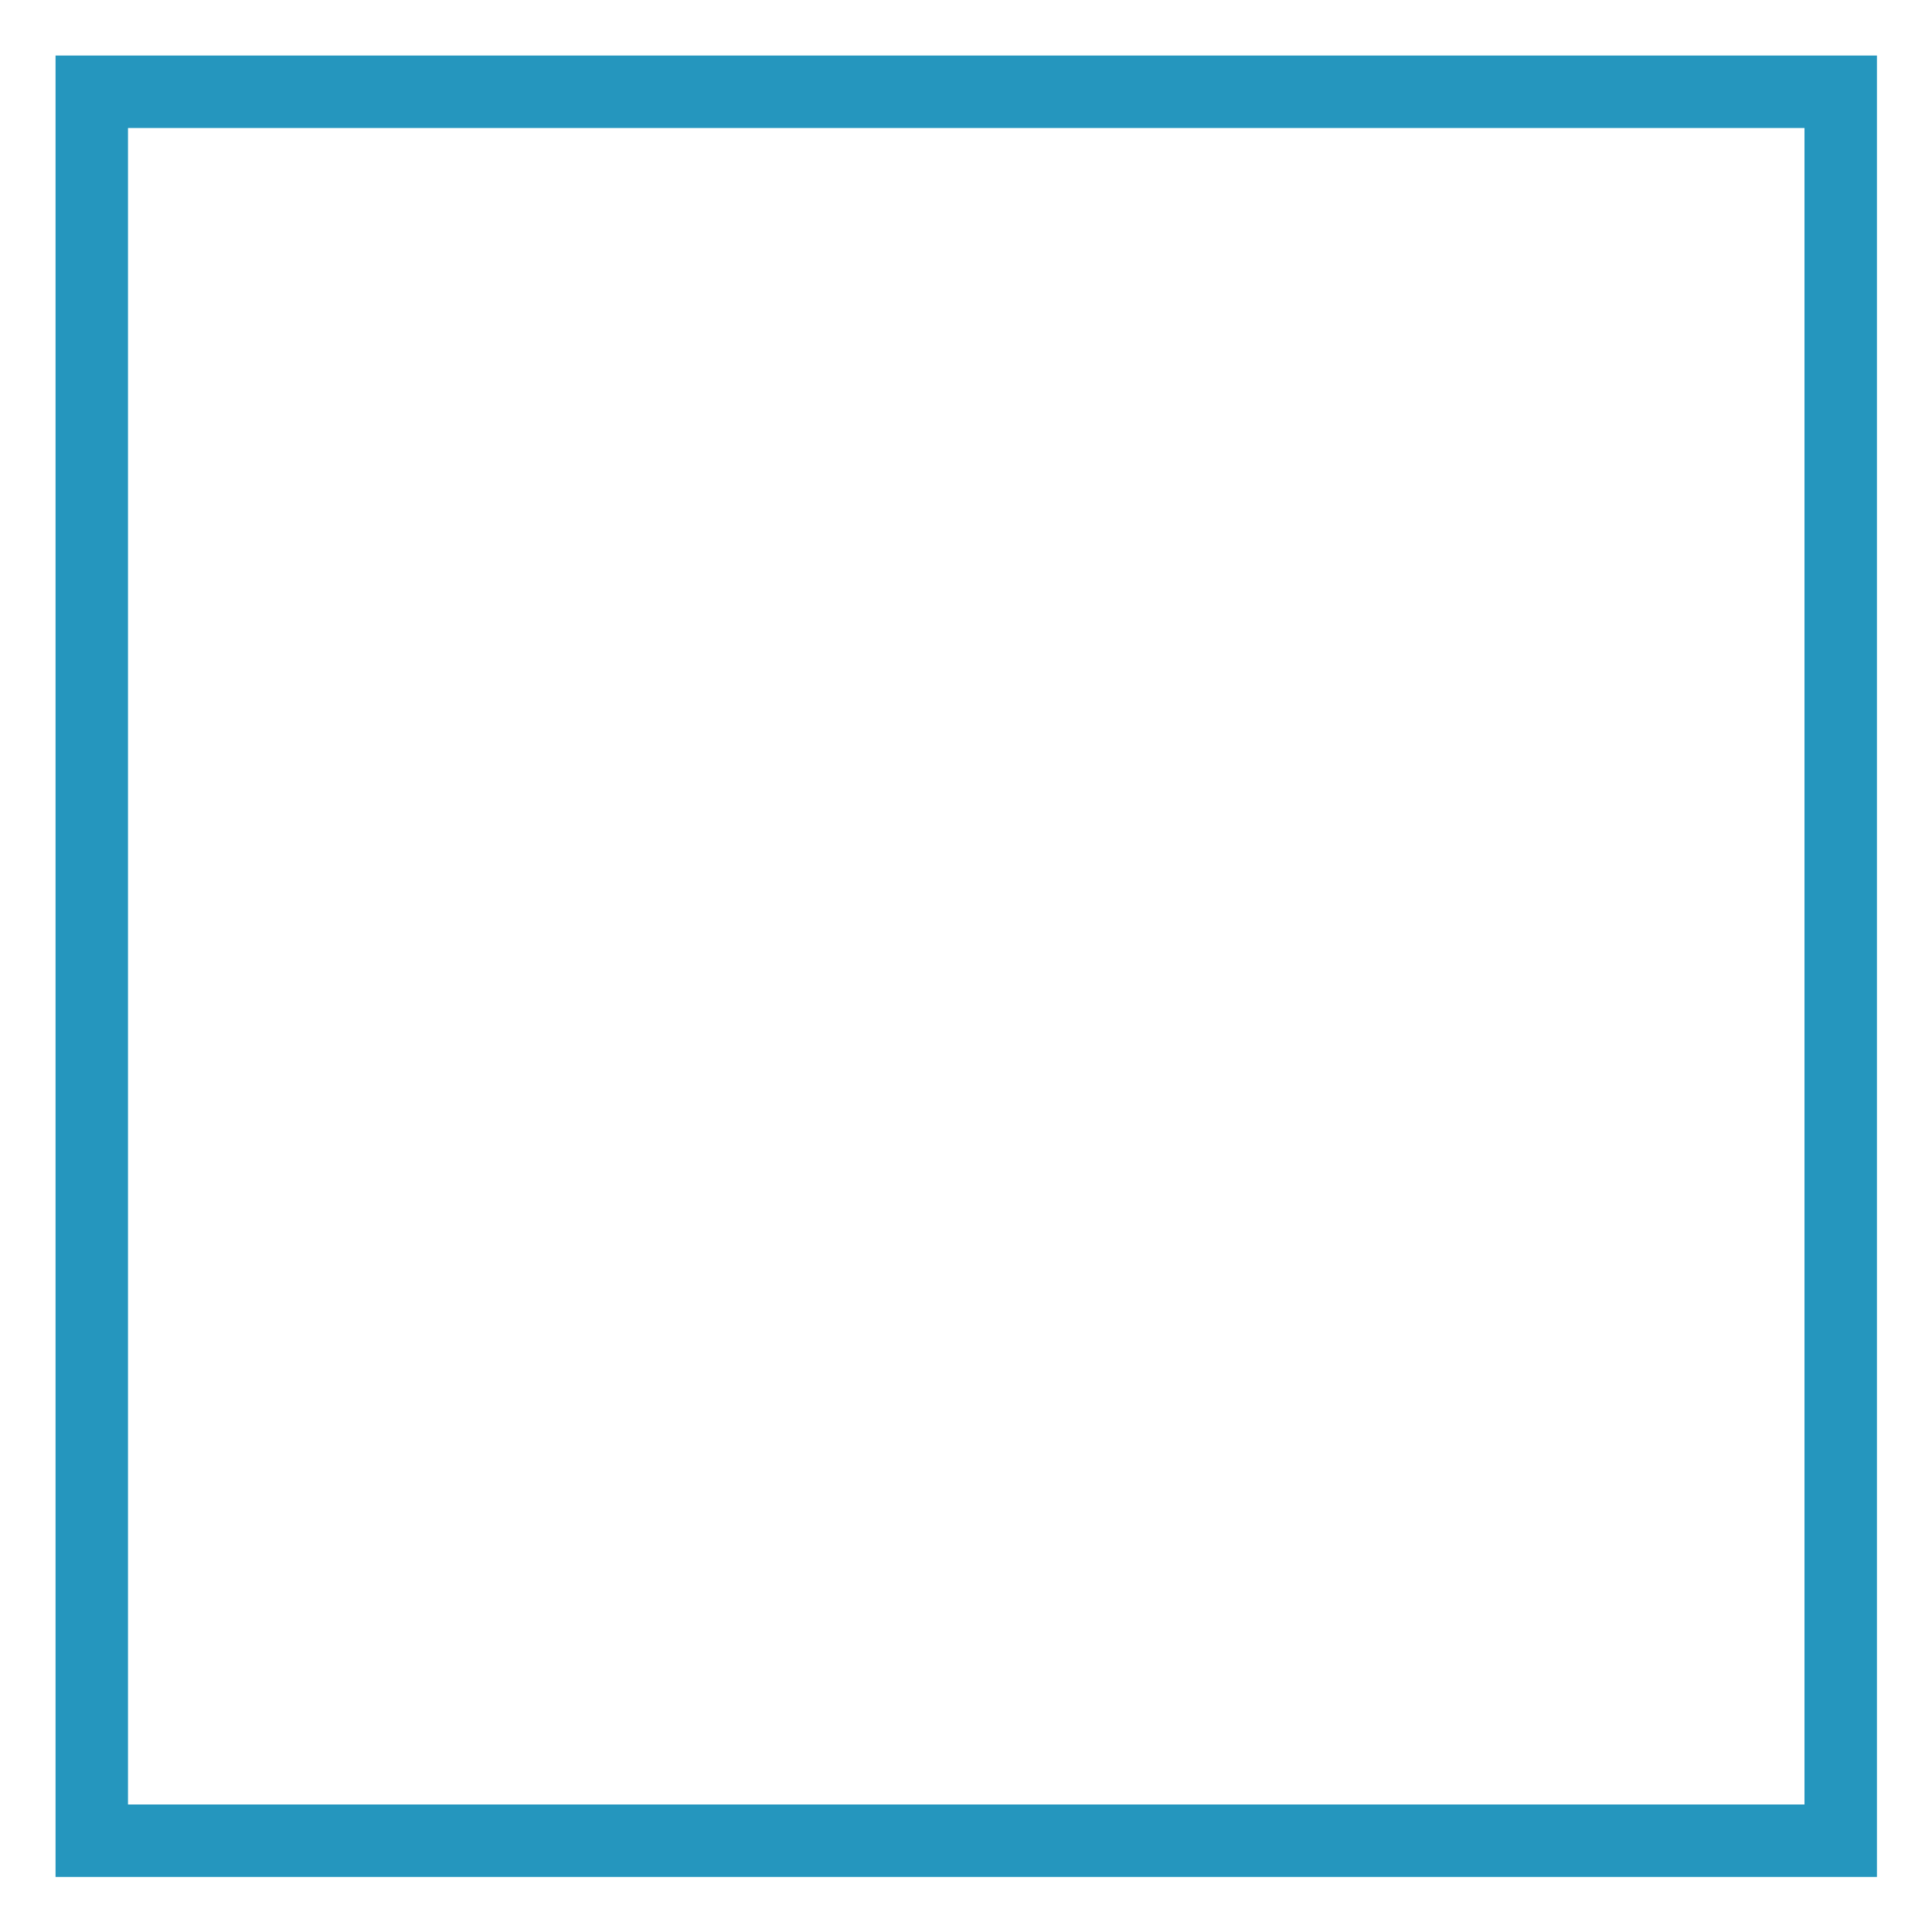
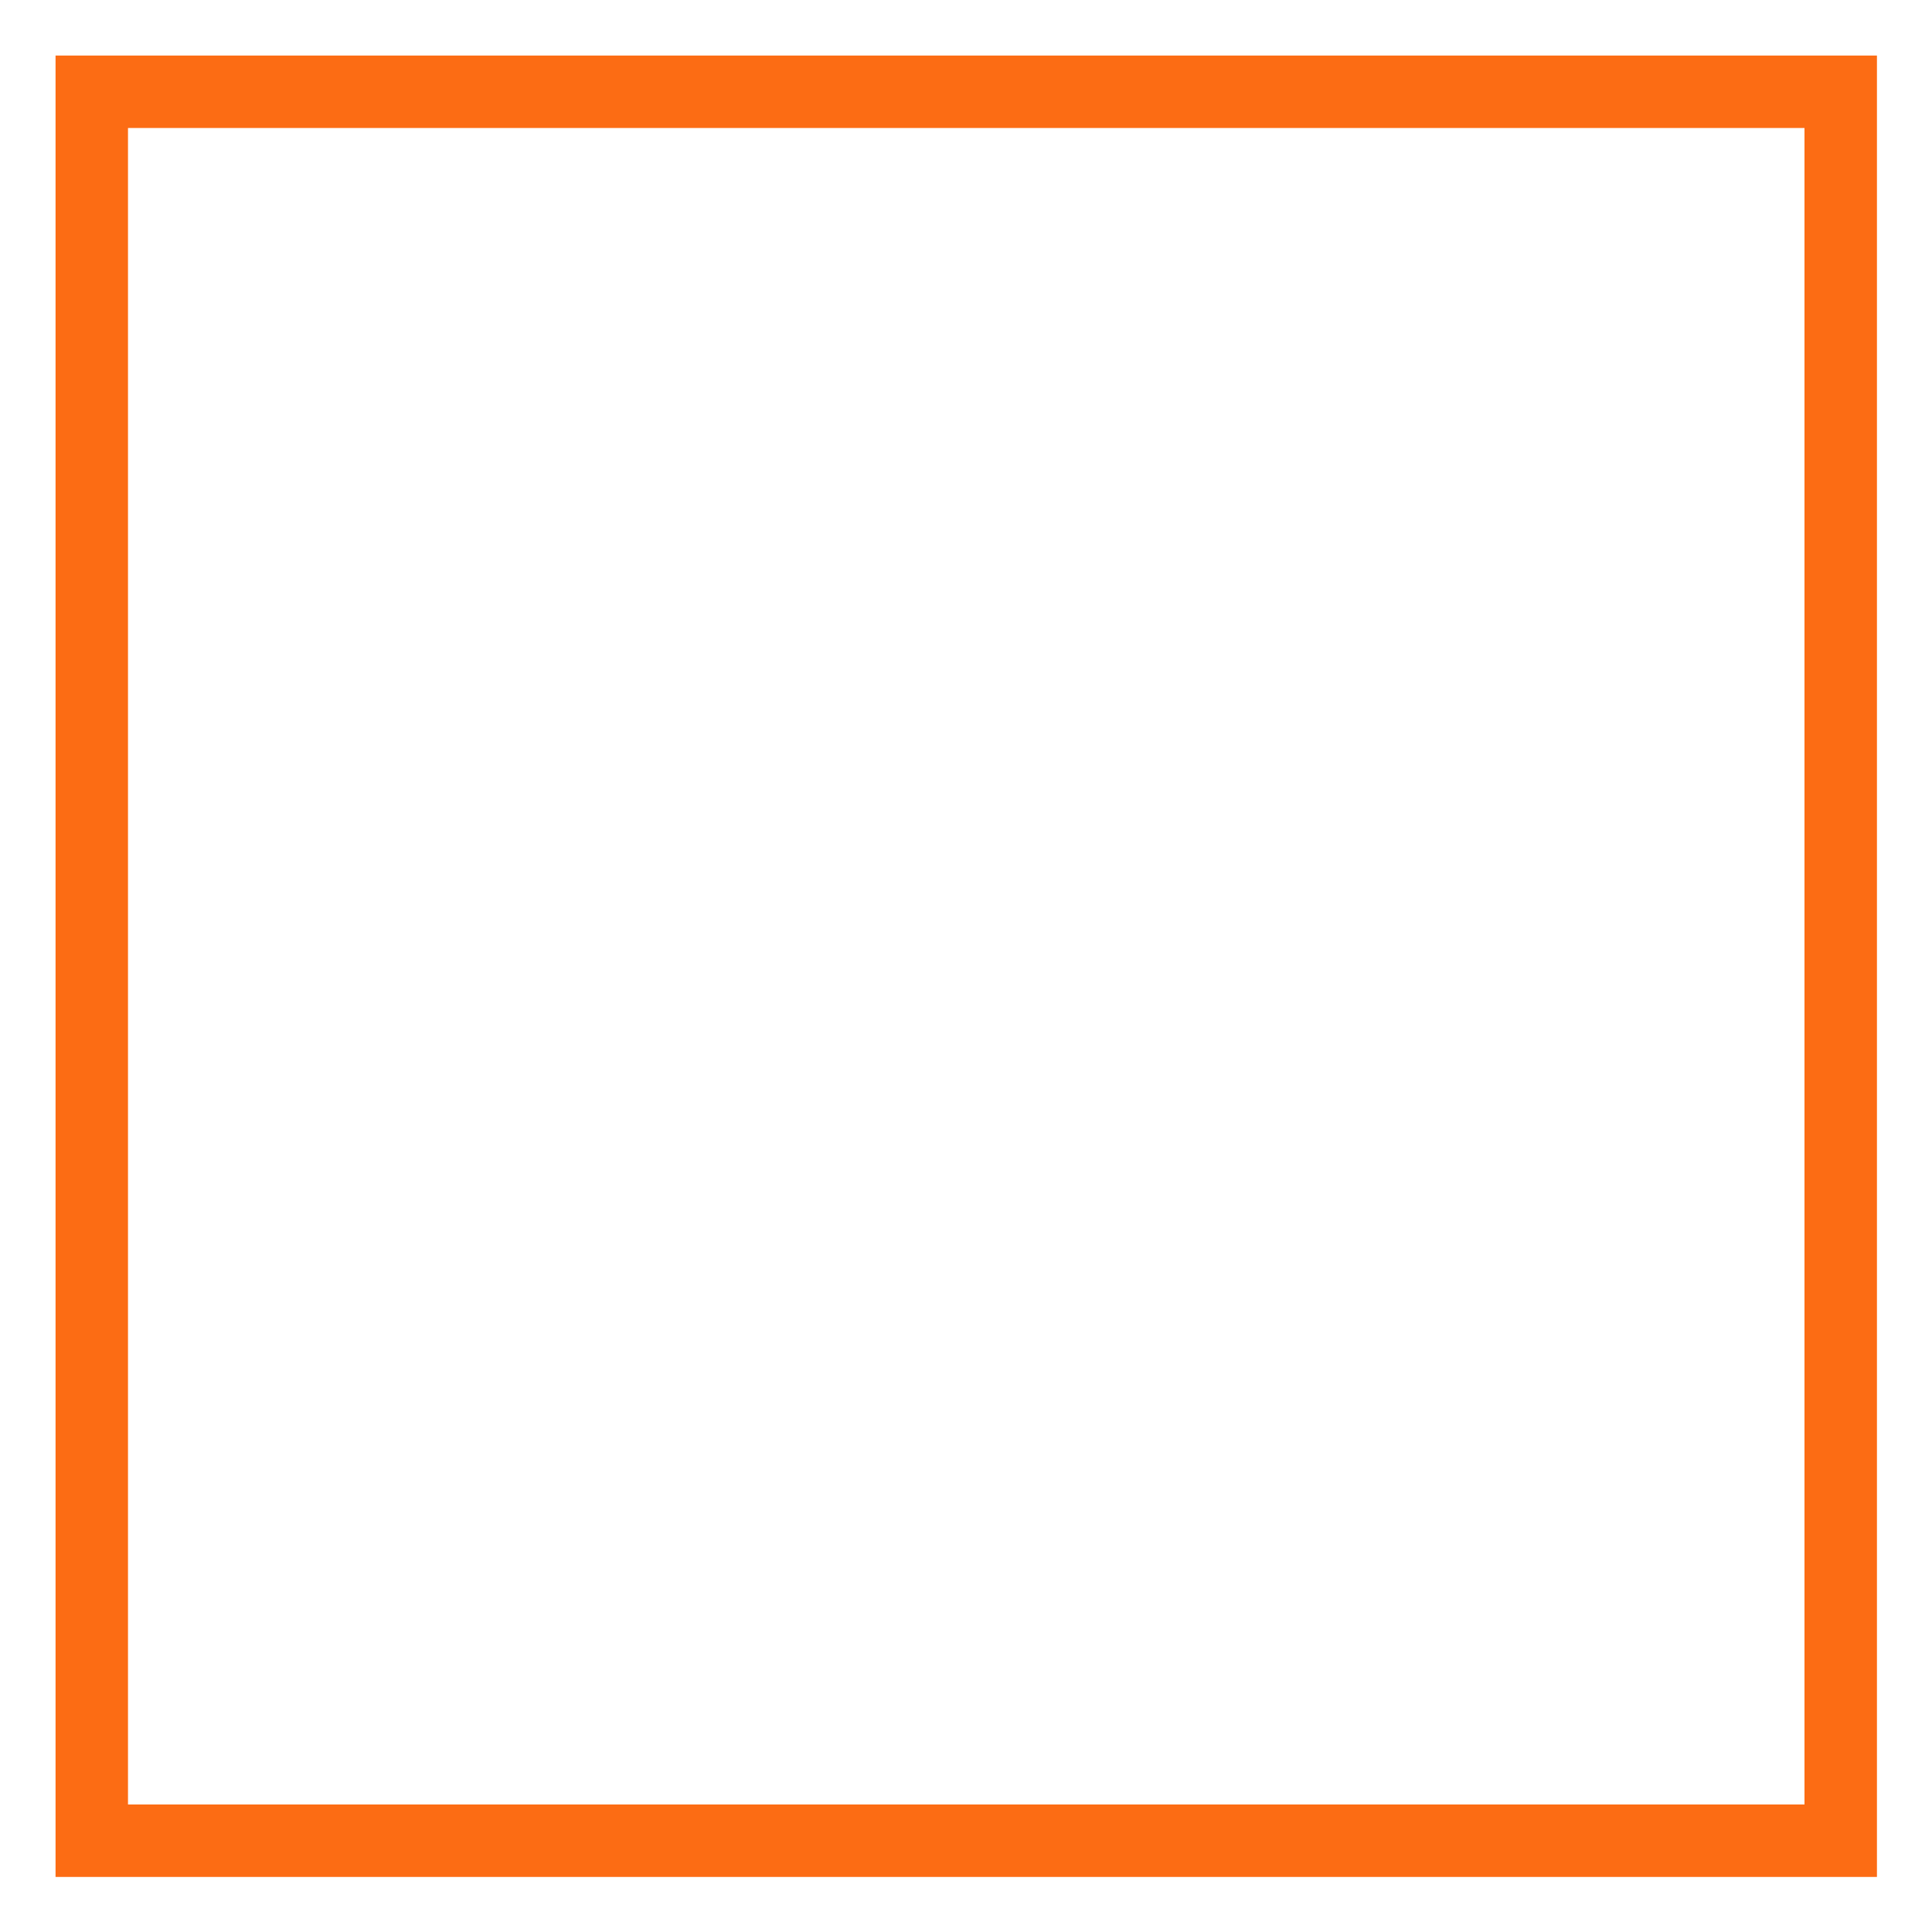
<svg xmlns="http://www.w3.org/2000/svg" version="1.1" id="Layer_2" x="0px" y="0px" viewBox="0 0 400 400" style="enable-background:new 0 0 400 400;" xml:space="preserve">
  <style type="text/css">
- 	.st0{fill:none;stroke:#2596be;stroke-width:15;stroke-miterlimit:10;}
+ 	.st0{fill:none;stroke:#fc6c14;stroke-width:15;stroke-miterlimit:10;}
</style>
  <rect x="19" y="19" class="st0" width="362.1" height="362.1" />
</svg>
